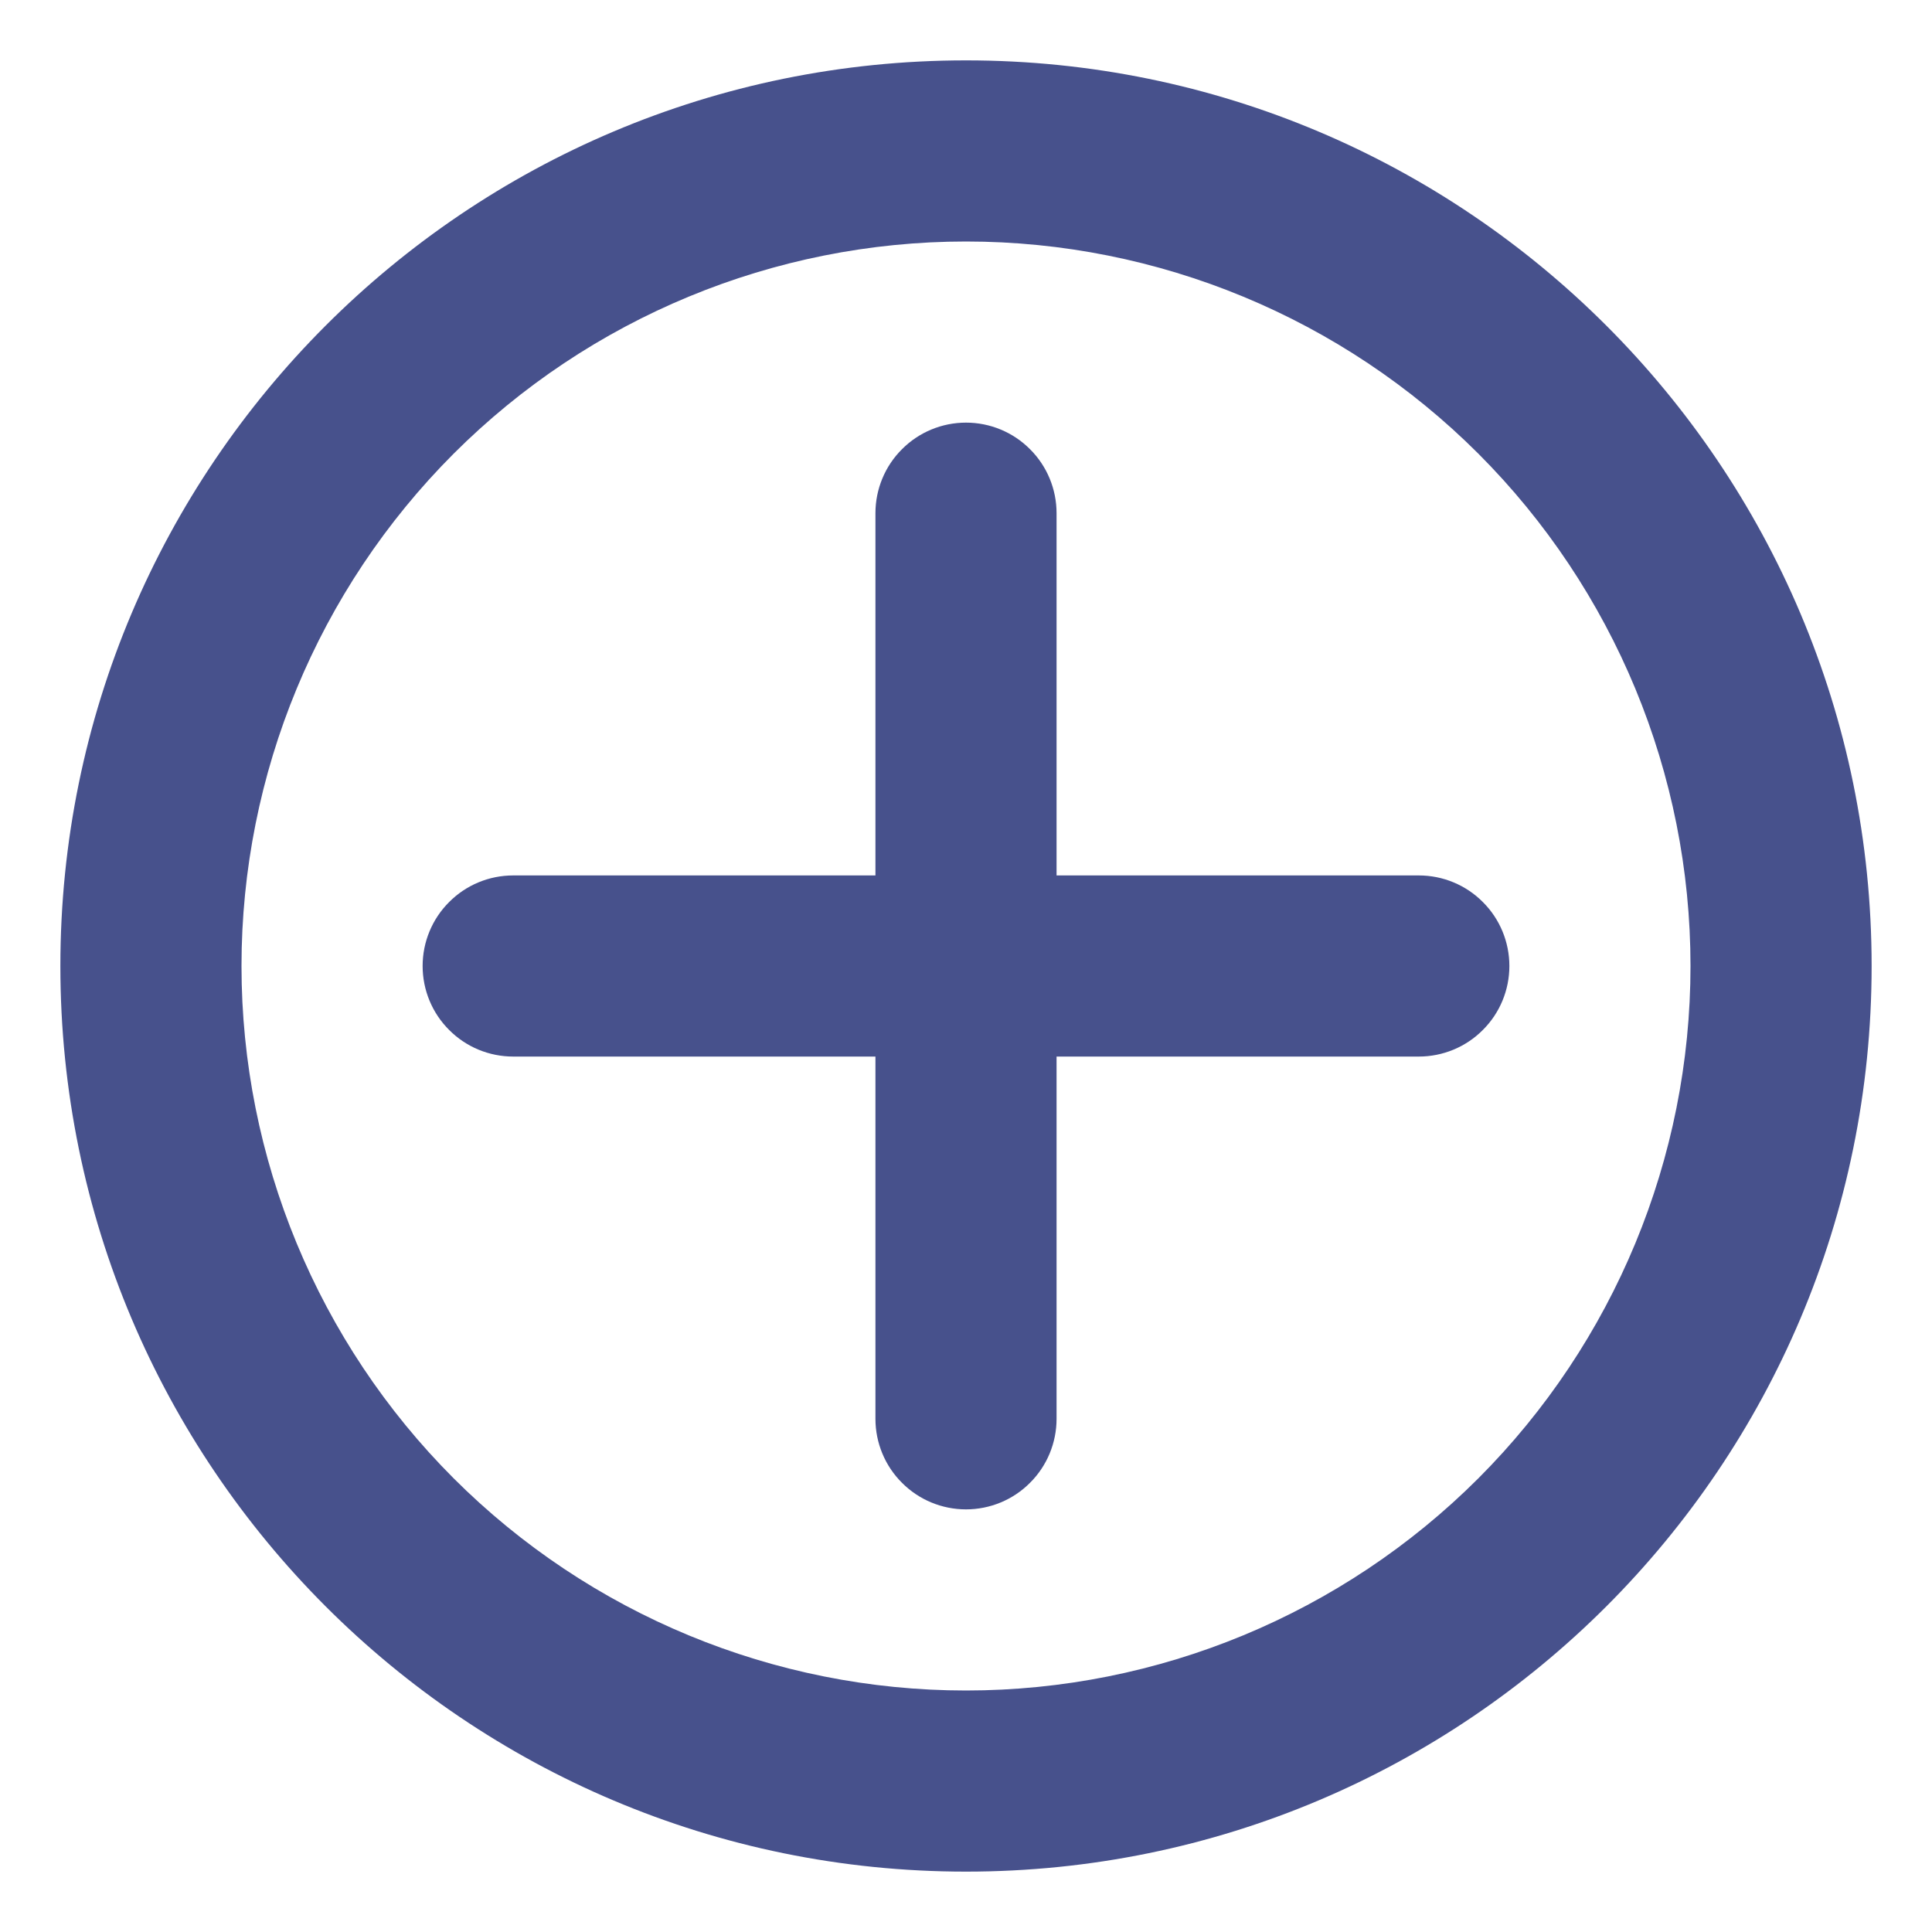
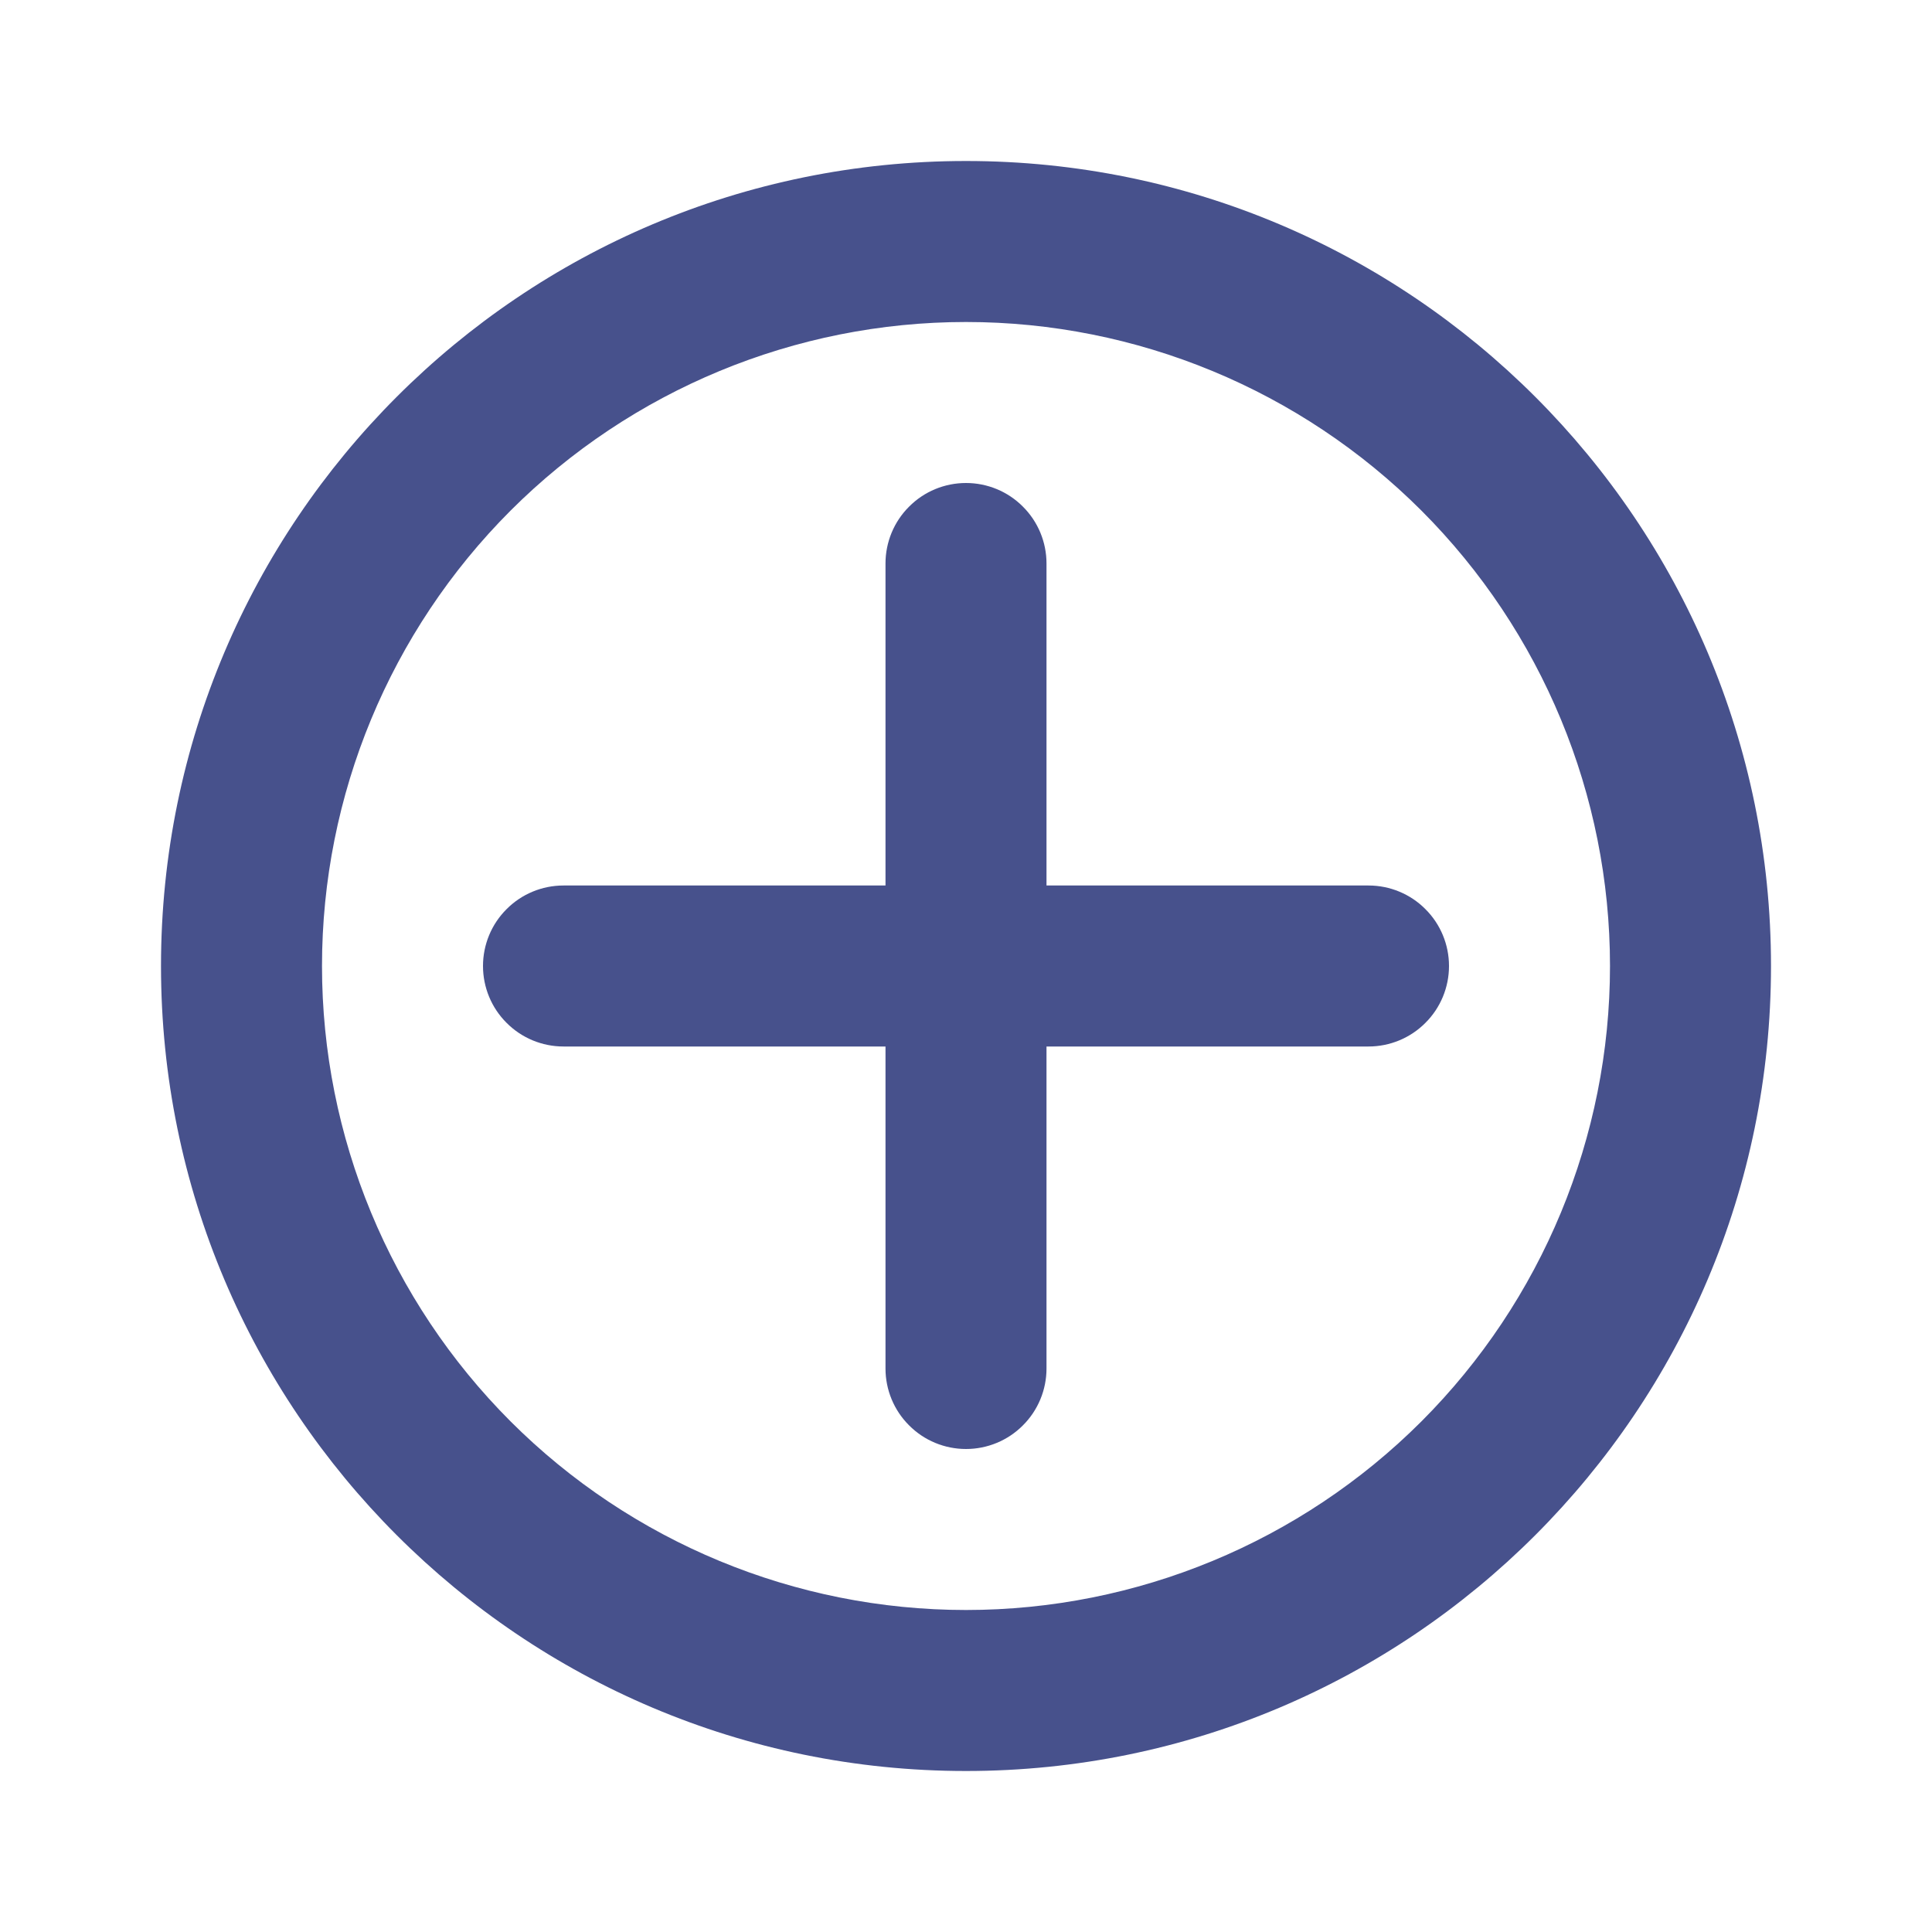
- <svg xmlns="http://www.w3.org/2000/svg" width="16" height="16" viewBox="0 0 16 16" fill="none">
-   <path fill-rule="evenodd" clip-rule="evenodd" d="M0.5 8C0.5 3.858 3.858 0.5 8 0.5C12.142 0.5 15.5 3.858 15.5 8C15.5 12.142 12.142 15.5 8 15.5C3.858 15.5 0.5 12.142 0.5 8ZM8 2C6.409 2 4.883 2.632 3.757 3.757C2.632 4.883 2 6.409 2 8C2 9.591 2.632 11.117 3.757 12.243C4.883 13.368 6.409 14 8 14C9.591 14 11.117 13.368 12.243 12.243C13.368 11.117 14 9.591 14 8C14 6.409 13.368 4.883 12.243 3.757C11.117 2.632 9.591 2 8 2Z" fill="#47518C" />
-   <path fill-rule="evenodd" clip-rule="evenodd" d="M8.75 4.25C8.75 4.051 8.671 3.86 8.53 3.72C8.39 3.579 8.199 3.5 8 3.5C7.801 3.5 7.61 3.579 7.47 3.72C7.329 3.86 7.25 4.051 7.25 4.25V7.25H4.25C4.051 7.25 3.86 7.329 3.72 7.47C3.579 7.61 3.5 7.801 3.5 8C3.5 8.199 3.579 8.39 3.72 8.53C3.86 8.671 4.051 8.75 4.25 8.75H7.25V11.75C7.25 11.949 7.329 12.14 7.47 12.28C7.61 12.421 7.801 12.5 8 12.5C8.199 12.5 8.39 12.421 8.53 12.28C8.671 12.14 8.75 11.949 8.75 11.75V8.75H11.75C11.949 8.75 12.14 8.671 12.28 8.53C12.421 8.39 12.5 8.199 12.5 8C12.5 7.801 12.421 7.61 12.28 7.47C12.14 7.329 11.949 7.25 11.75 7.25H8.75V4.25Z" fill="#47518C" />
+ <svg xmlns="http://www.w3.org/2000/svg" width="18" height="18" viewBox="0 0 18 18" fill="none">
+   <path fill-rule="evenodd" clip-rule="evenodd" d="M1.5 9C1.5 4.858 4.858 1.5 9 1.5C13.142 1.5 16.5 4.858 16.5 9C16.5 13.142 13.142 16.5 9 16.5C4.858 16.5 1.5 13.142 1.5 9ZM9 3C7.409 3 5.883 3.632 4.757 4.757C3.632 5.883 3 7.409 3 9C3 10.591 3.632 12.117 4.757 13.243C5.883 14.368 7.409 15 9 15C10.591 15 12.117 14.368 13.243 13.243C14.368 12.117 15 10.591 15 9C15 7.409 14.368 5.883 13.243 4.757C12.117 3.632 10.591 3 9 3Z" fill="#47518C" />
+   <path fill-rule="evenodd" clip-rule="evenodd" d="M9.75 5.25C9.75 5.051 9.671 4.86 9.53 4.72C9.39 4.579 9.199 4.5 9 4.5C8.801 4.5 8.61 4.579 8.47 4.72C8.329 4.86 8.25 5.051 8.25 5.25V8.25H5.25C5.051 8.25 4.86 8.329 4.72 8.47C4.579 8.61 4.5 8.801 4.5 9C4.5 9.199 4.579 9.39 4.72 9.53C4.86 9.671 5.051 9.75 5.25 9.75H8.25V12.75C8.25 12.949 8.329 13.14 8.47 13.28C8.61 13.421 8.801 13.5 9 13.5C9.199 13.5 9.39 13.421 9.53 13.28C9.671 13.14 9.75 12.949 9.75 12.75V9.75H12.75C12.949 9.75 13.14 9.671 13.28 9.53C13.421 9.39 13.5 9.199 13.5 9C13.5 8.801 13.421 8.61 13.28 8.47C13.14 8.329 12.949 8.25 12.75 8.25H9.75V5.25Z" fill="#47518C" />
</svg>
